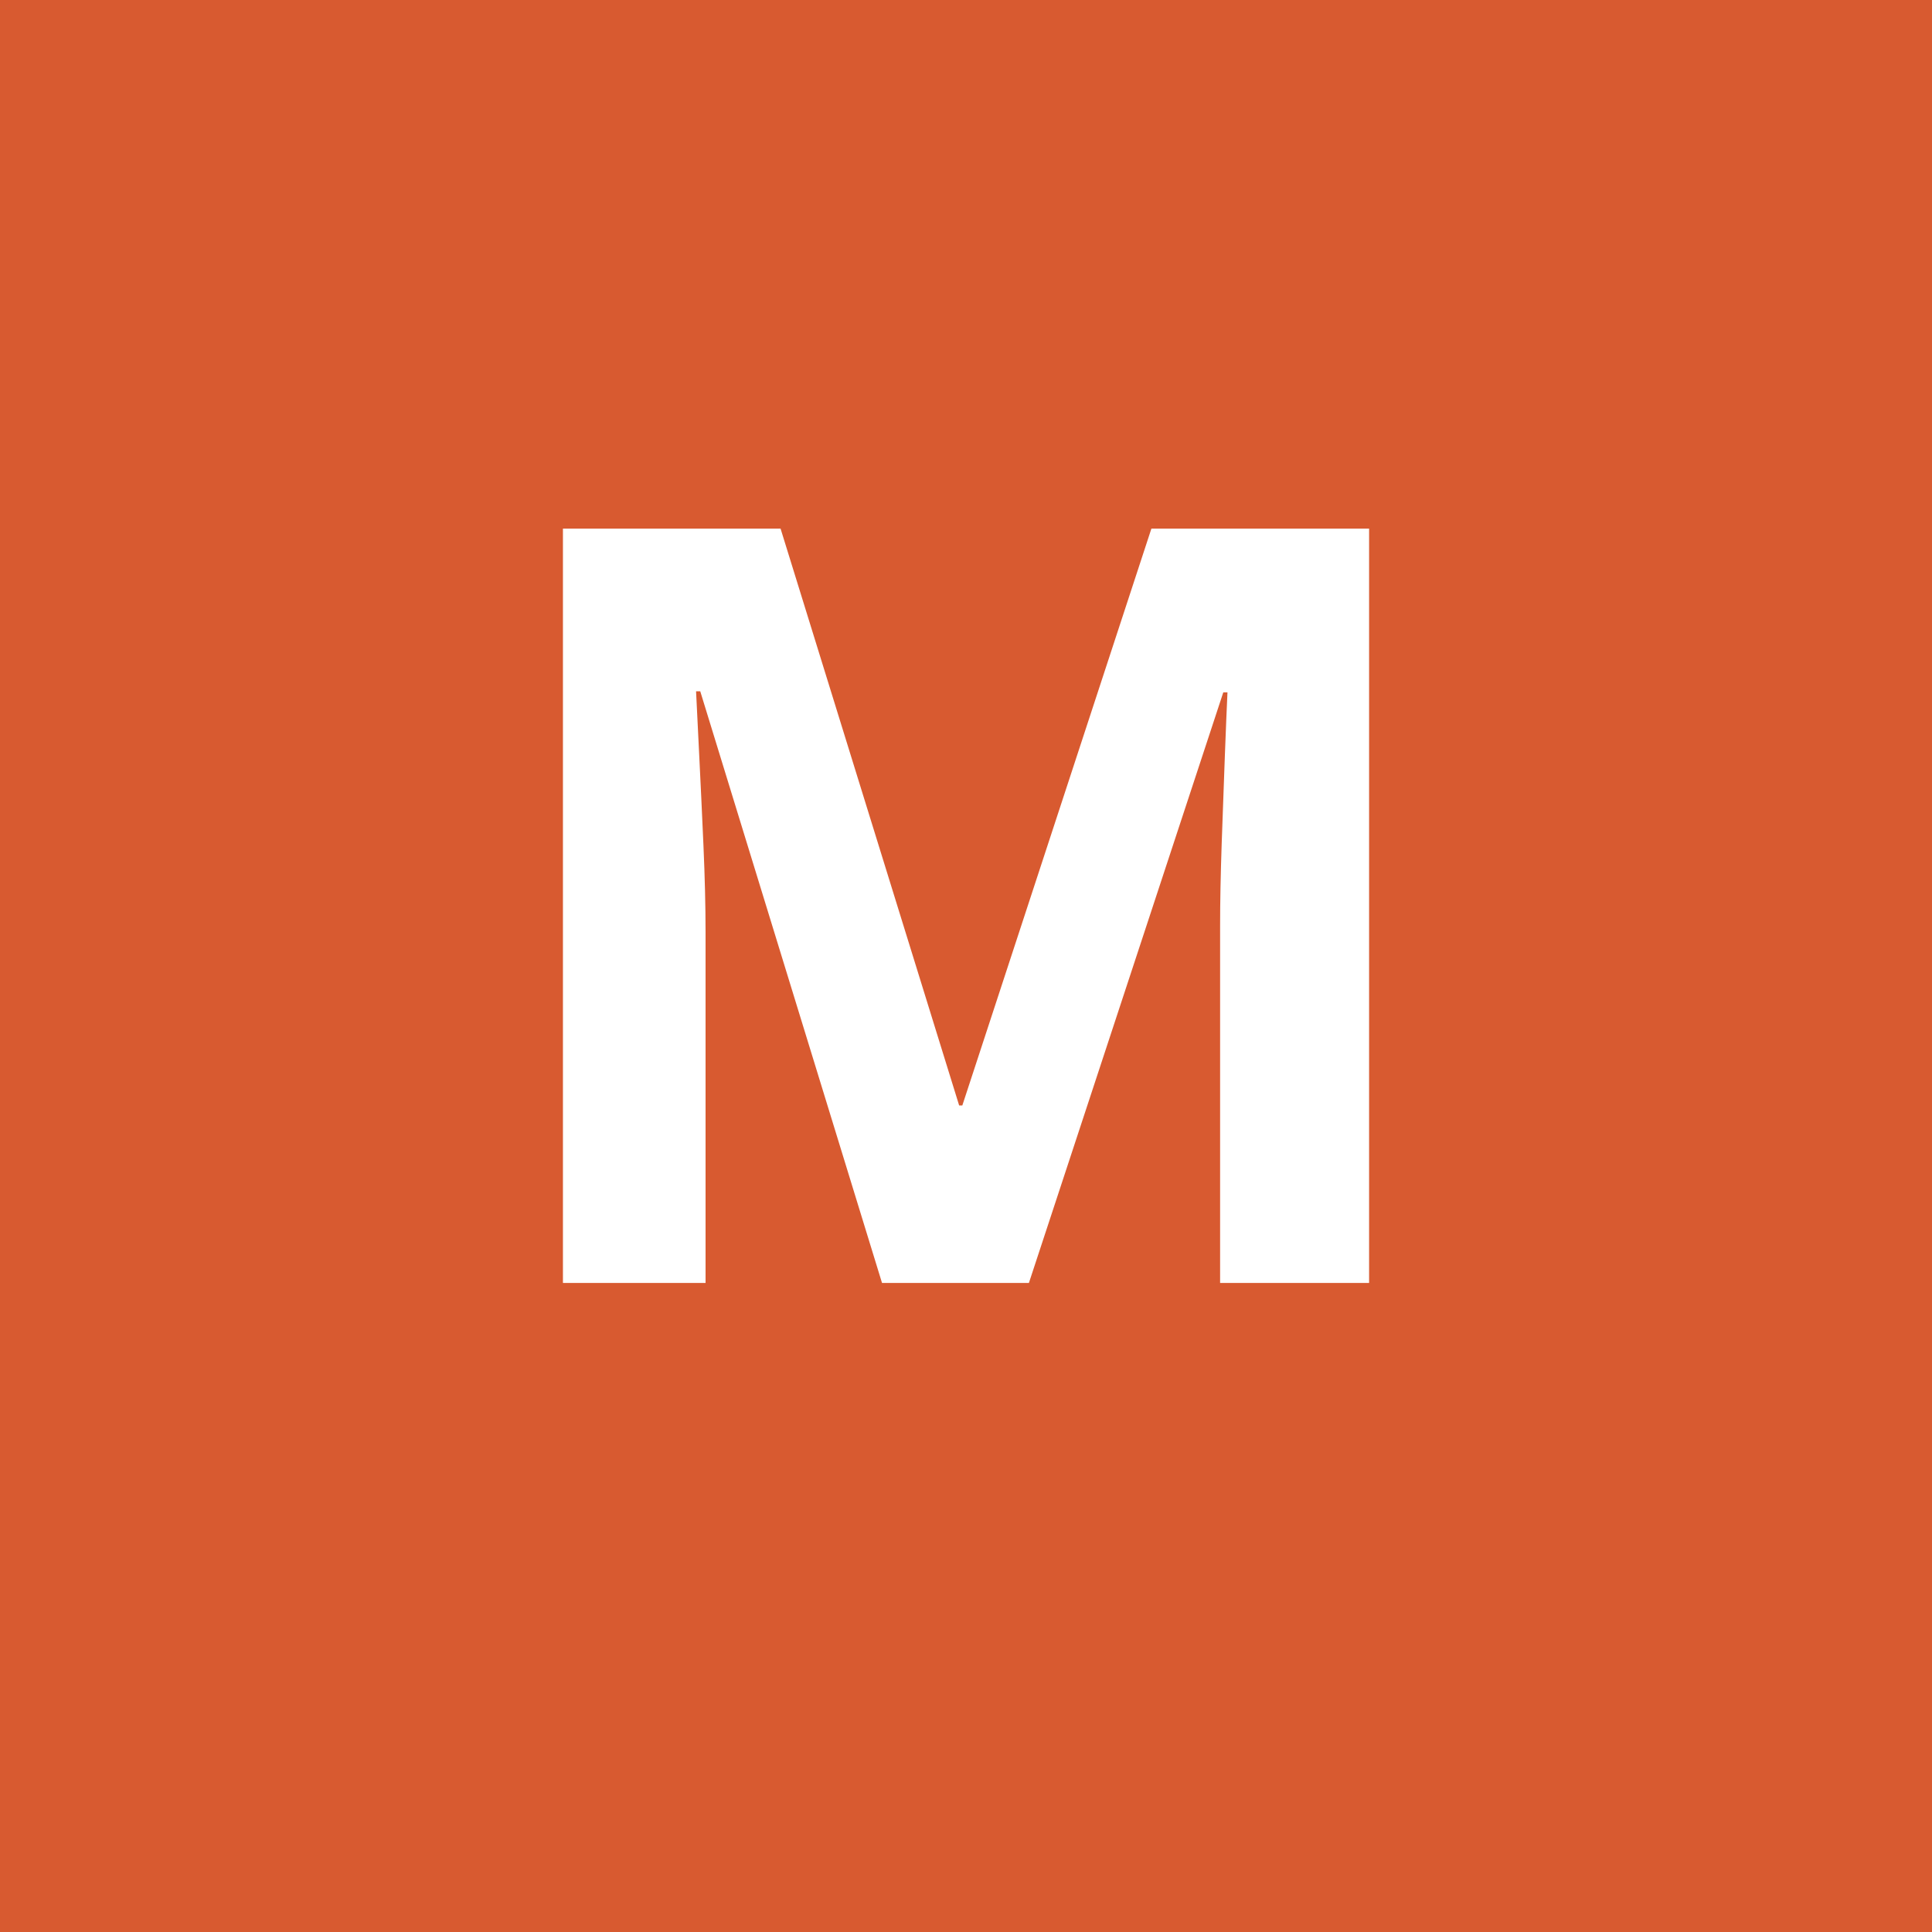
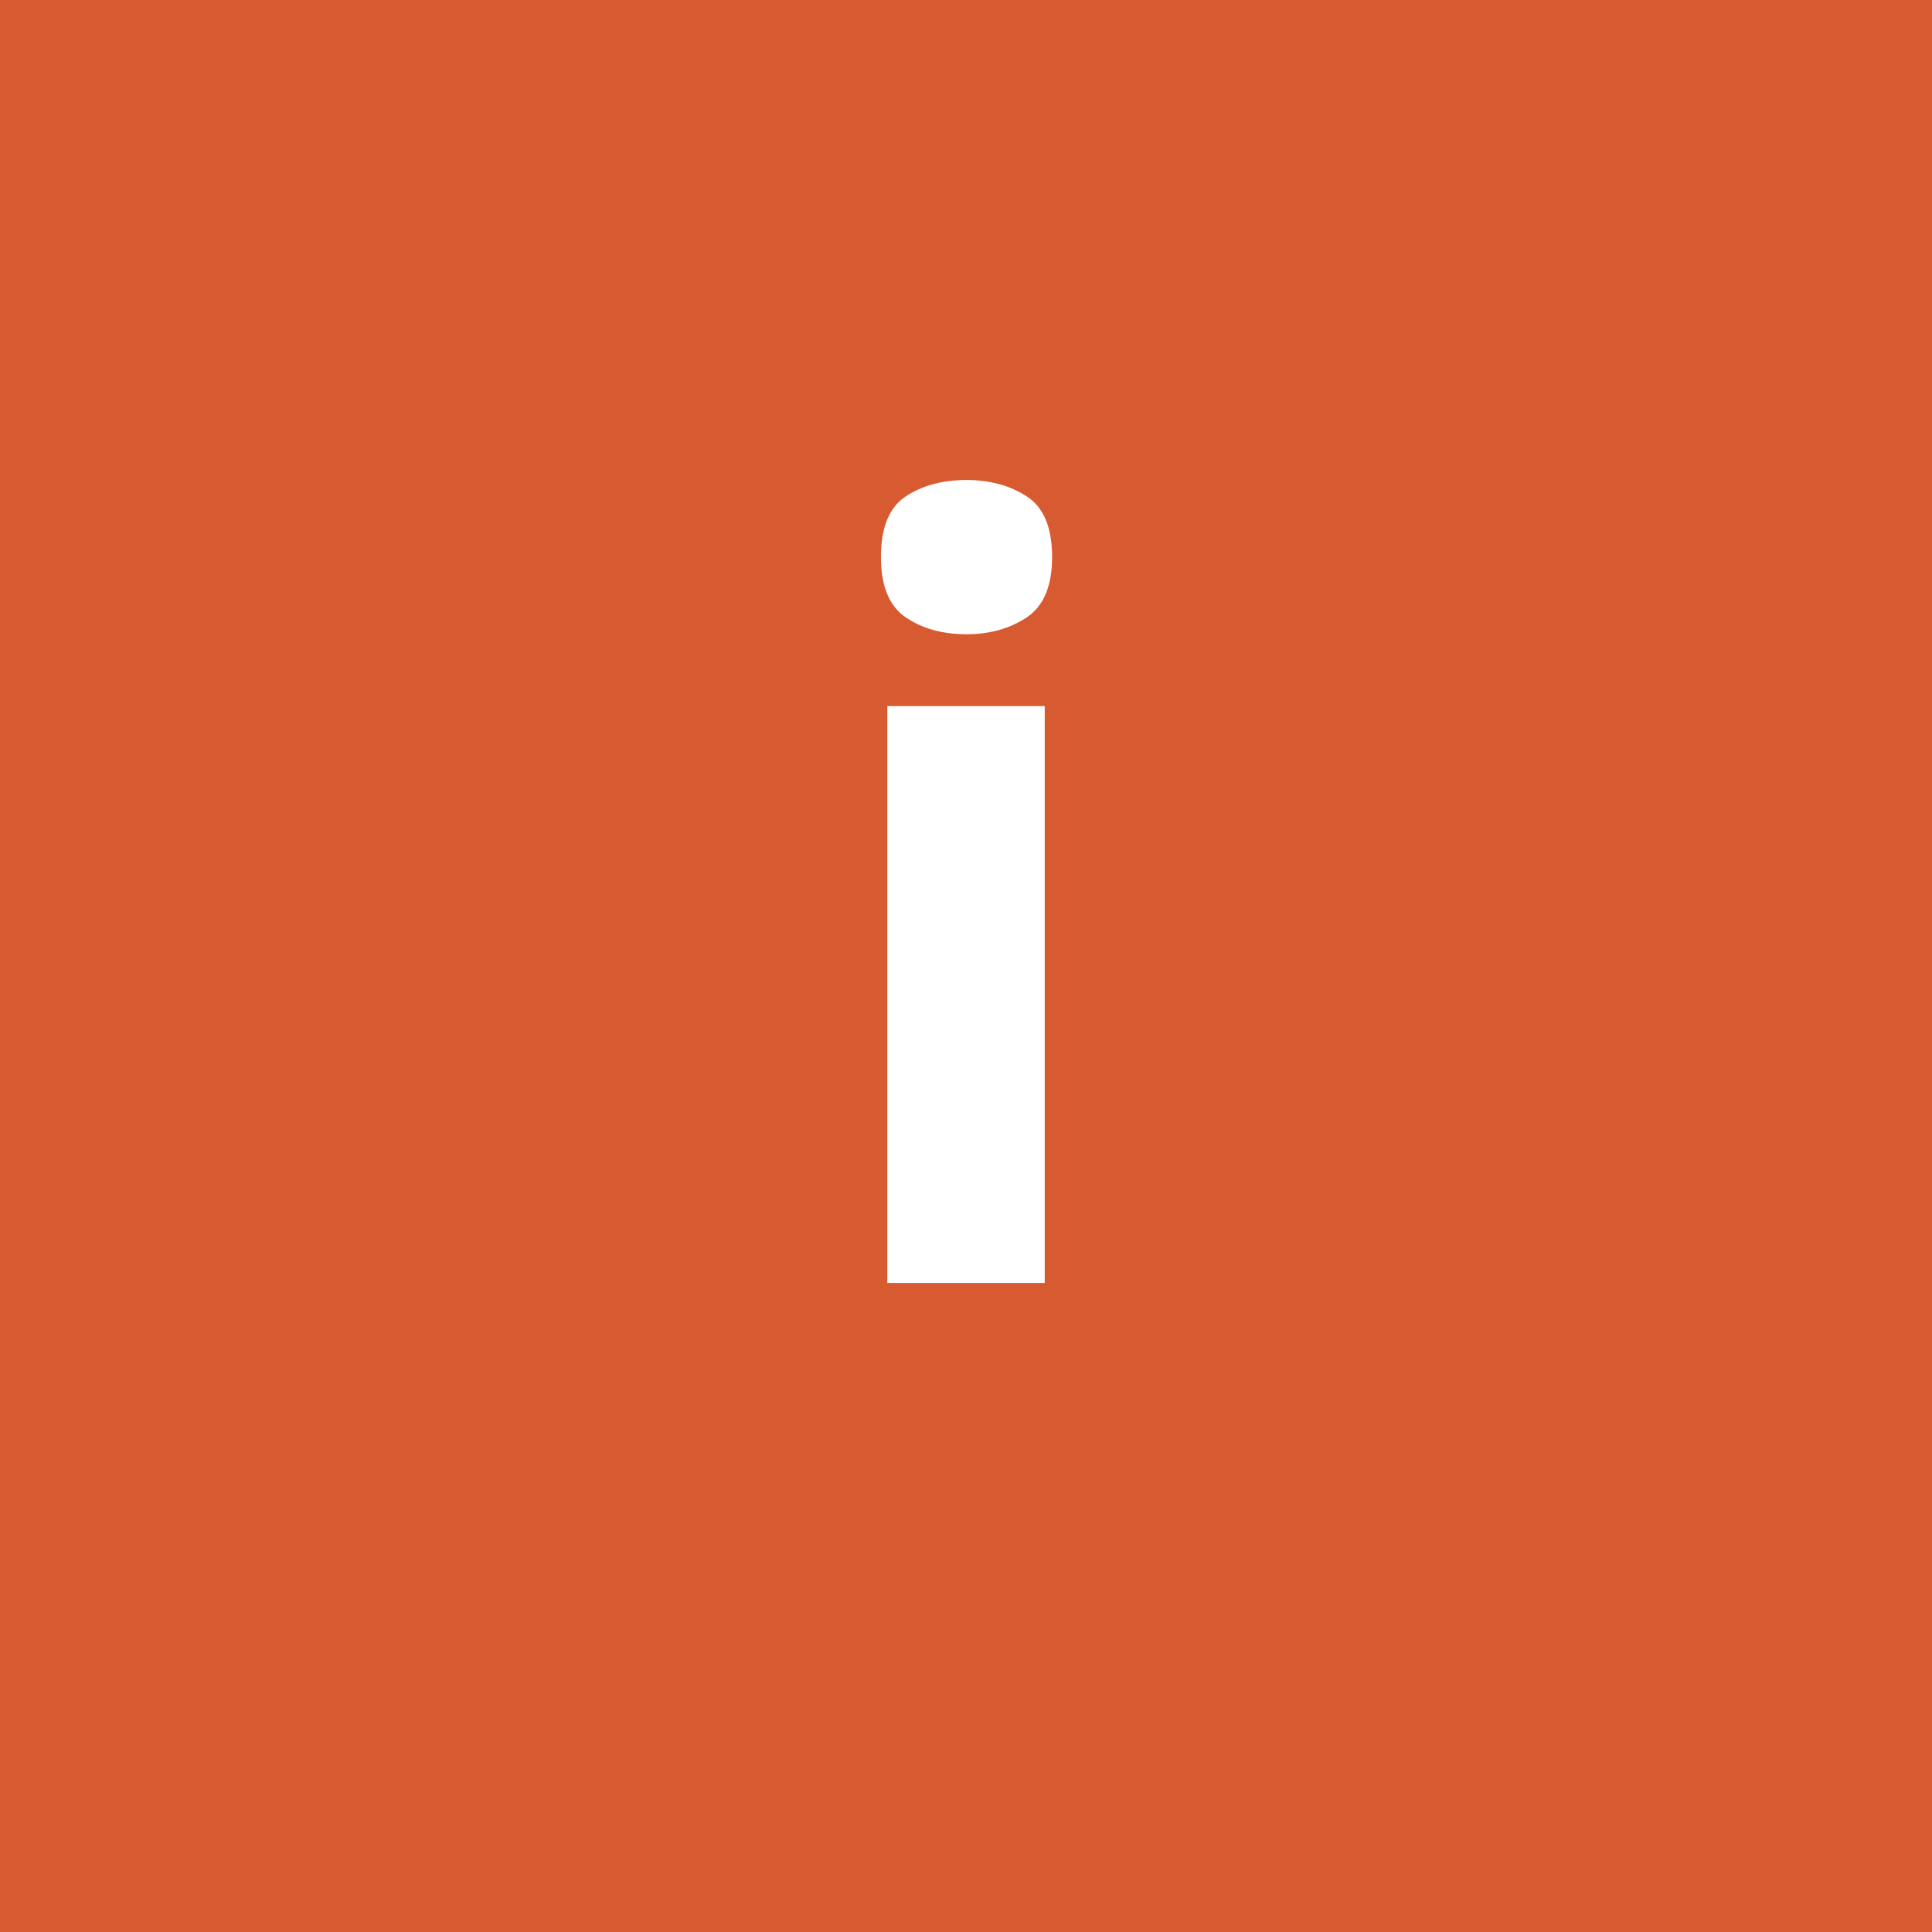
<svg xmlns="http://www.w3.org/2000/svg" width="512" height="512" viewBox="0 0 512 512">
  <rect width="512" height="512" fill="#d85a30" />
-   <text x="256" y="340" font-family="DM Sans, system-ui, sans-serif" font-weight="700" font-size="280" fill="#ffffff" text-anchor="middle" letter-spacing="-8">M</text>
+   <text x="256" y="340" font-family="DM Sans, system-ui, sans-serif" font-weight="700" font-size="280" fill="#ffffff" text-anchor="middle" letter-spacing="-8">i</text>
</svg>
